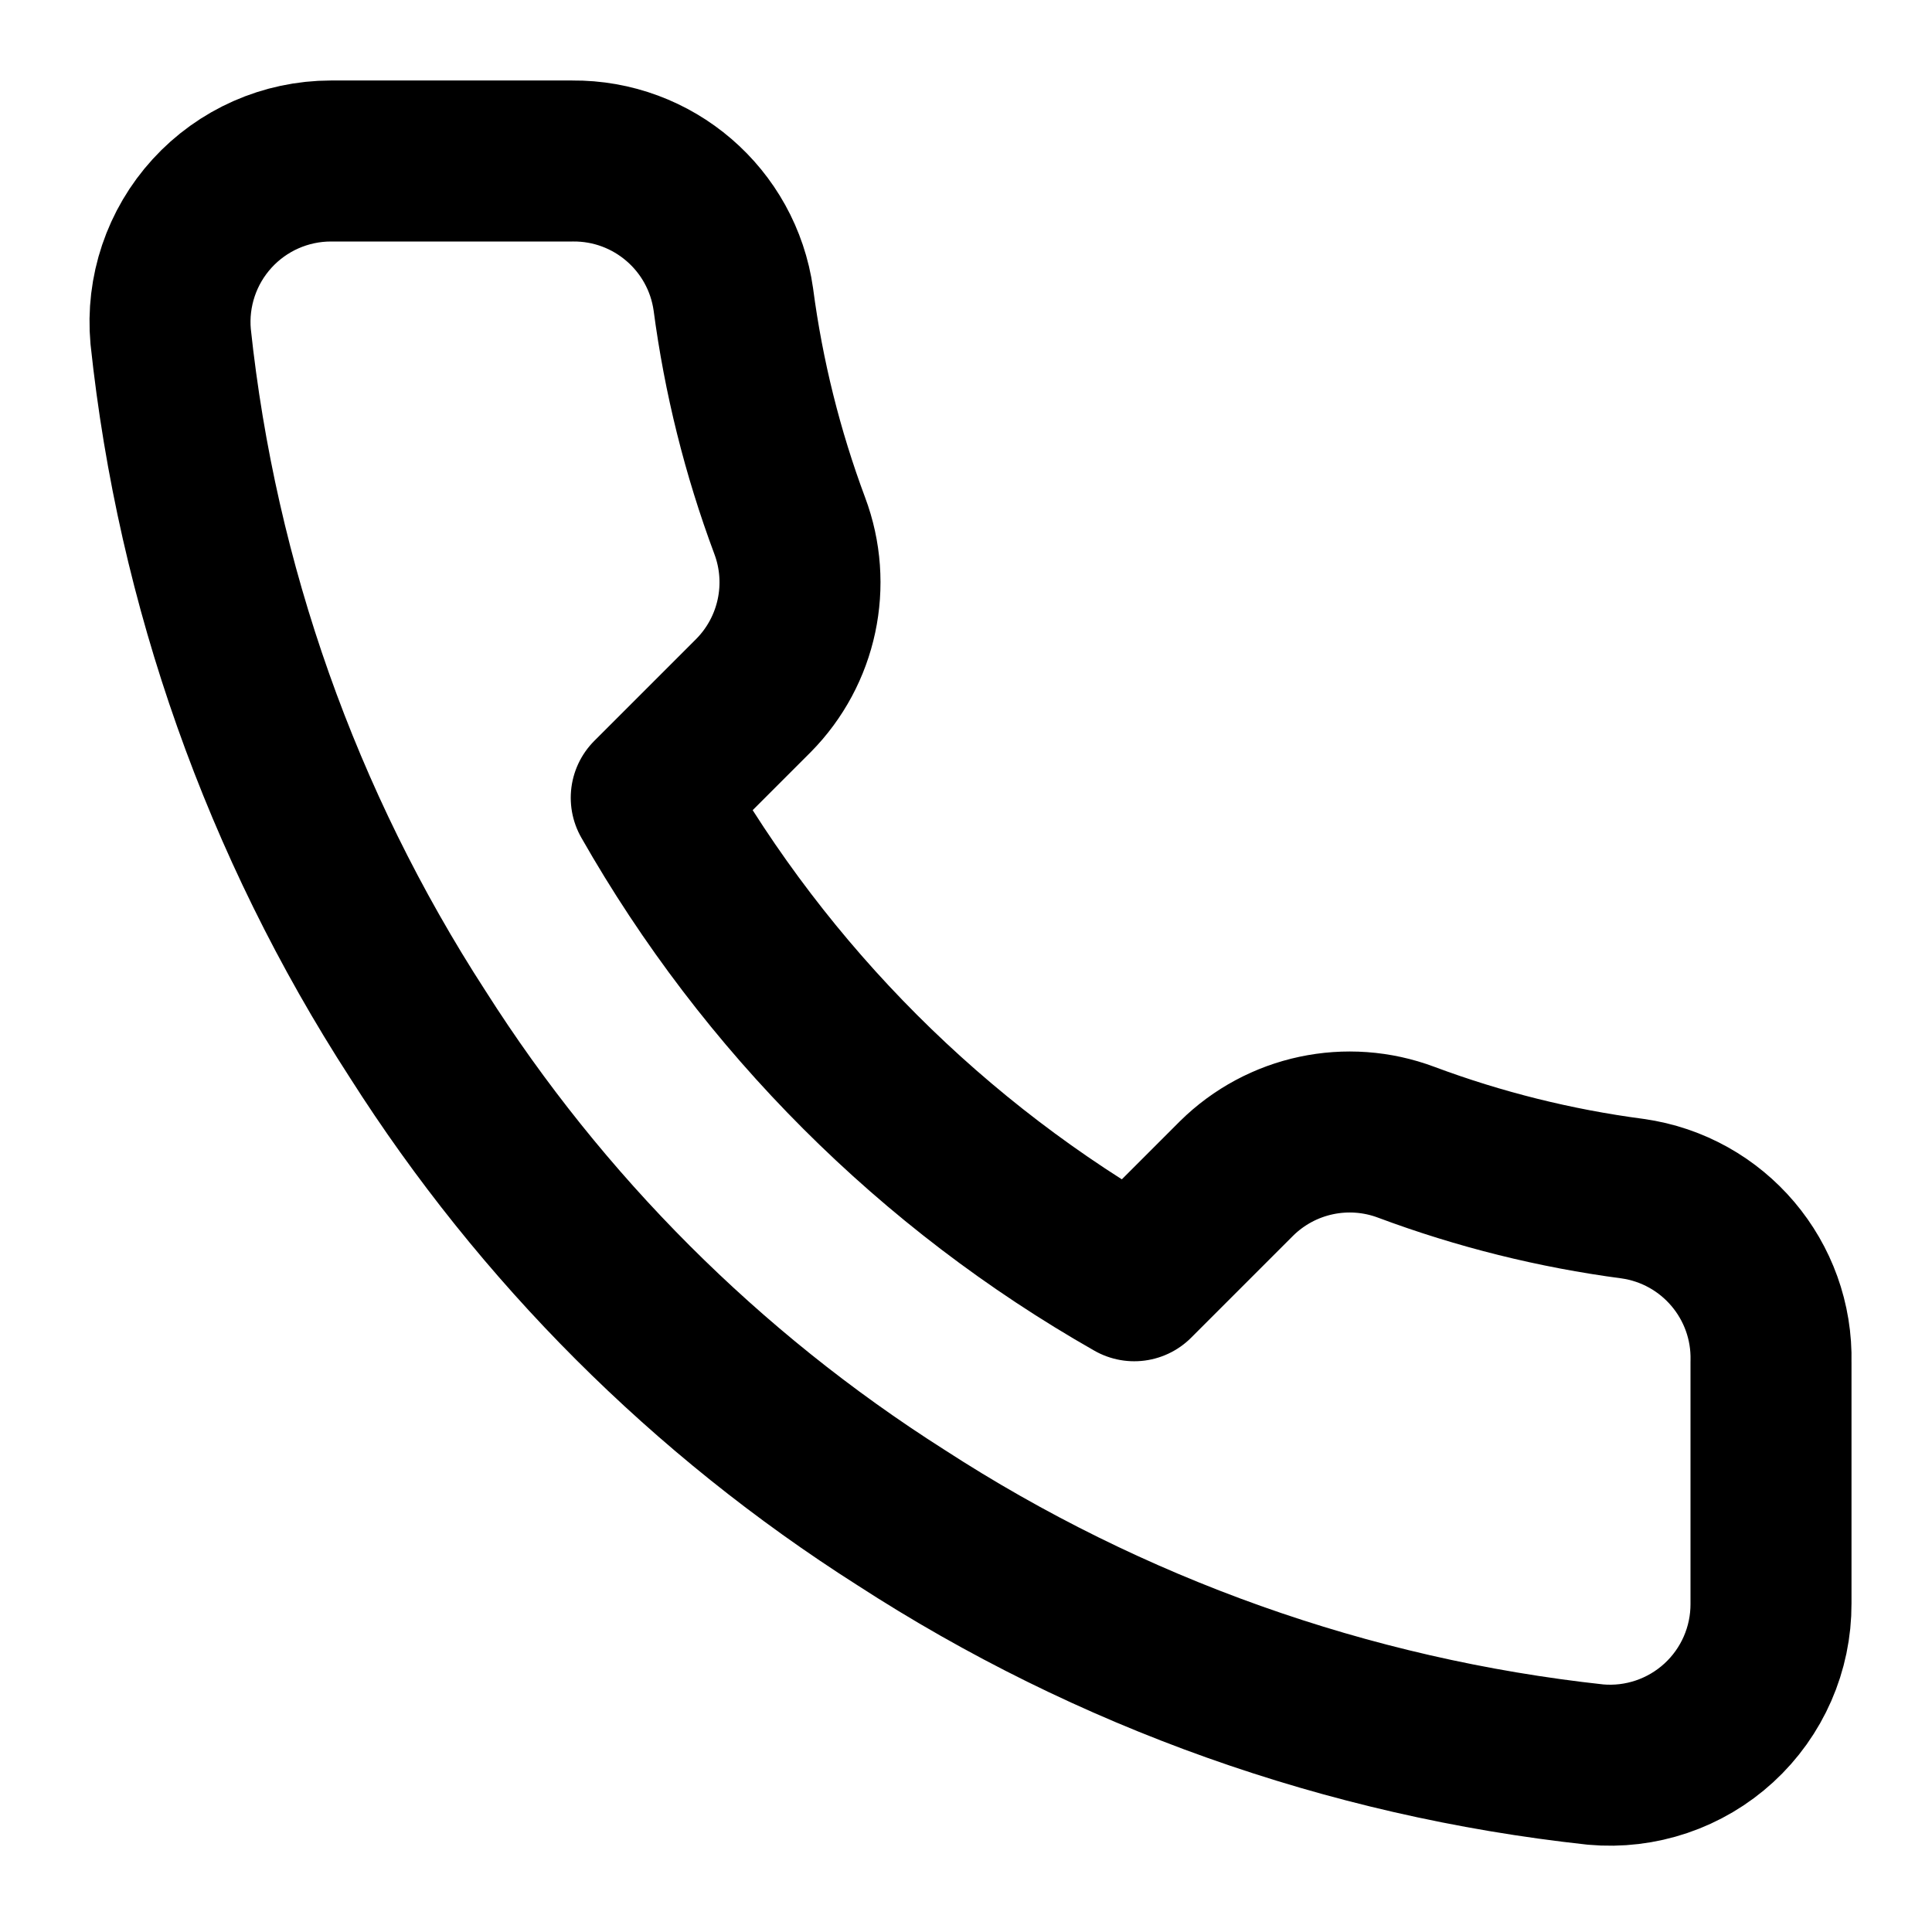
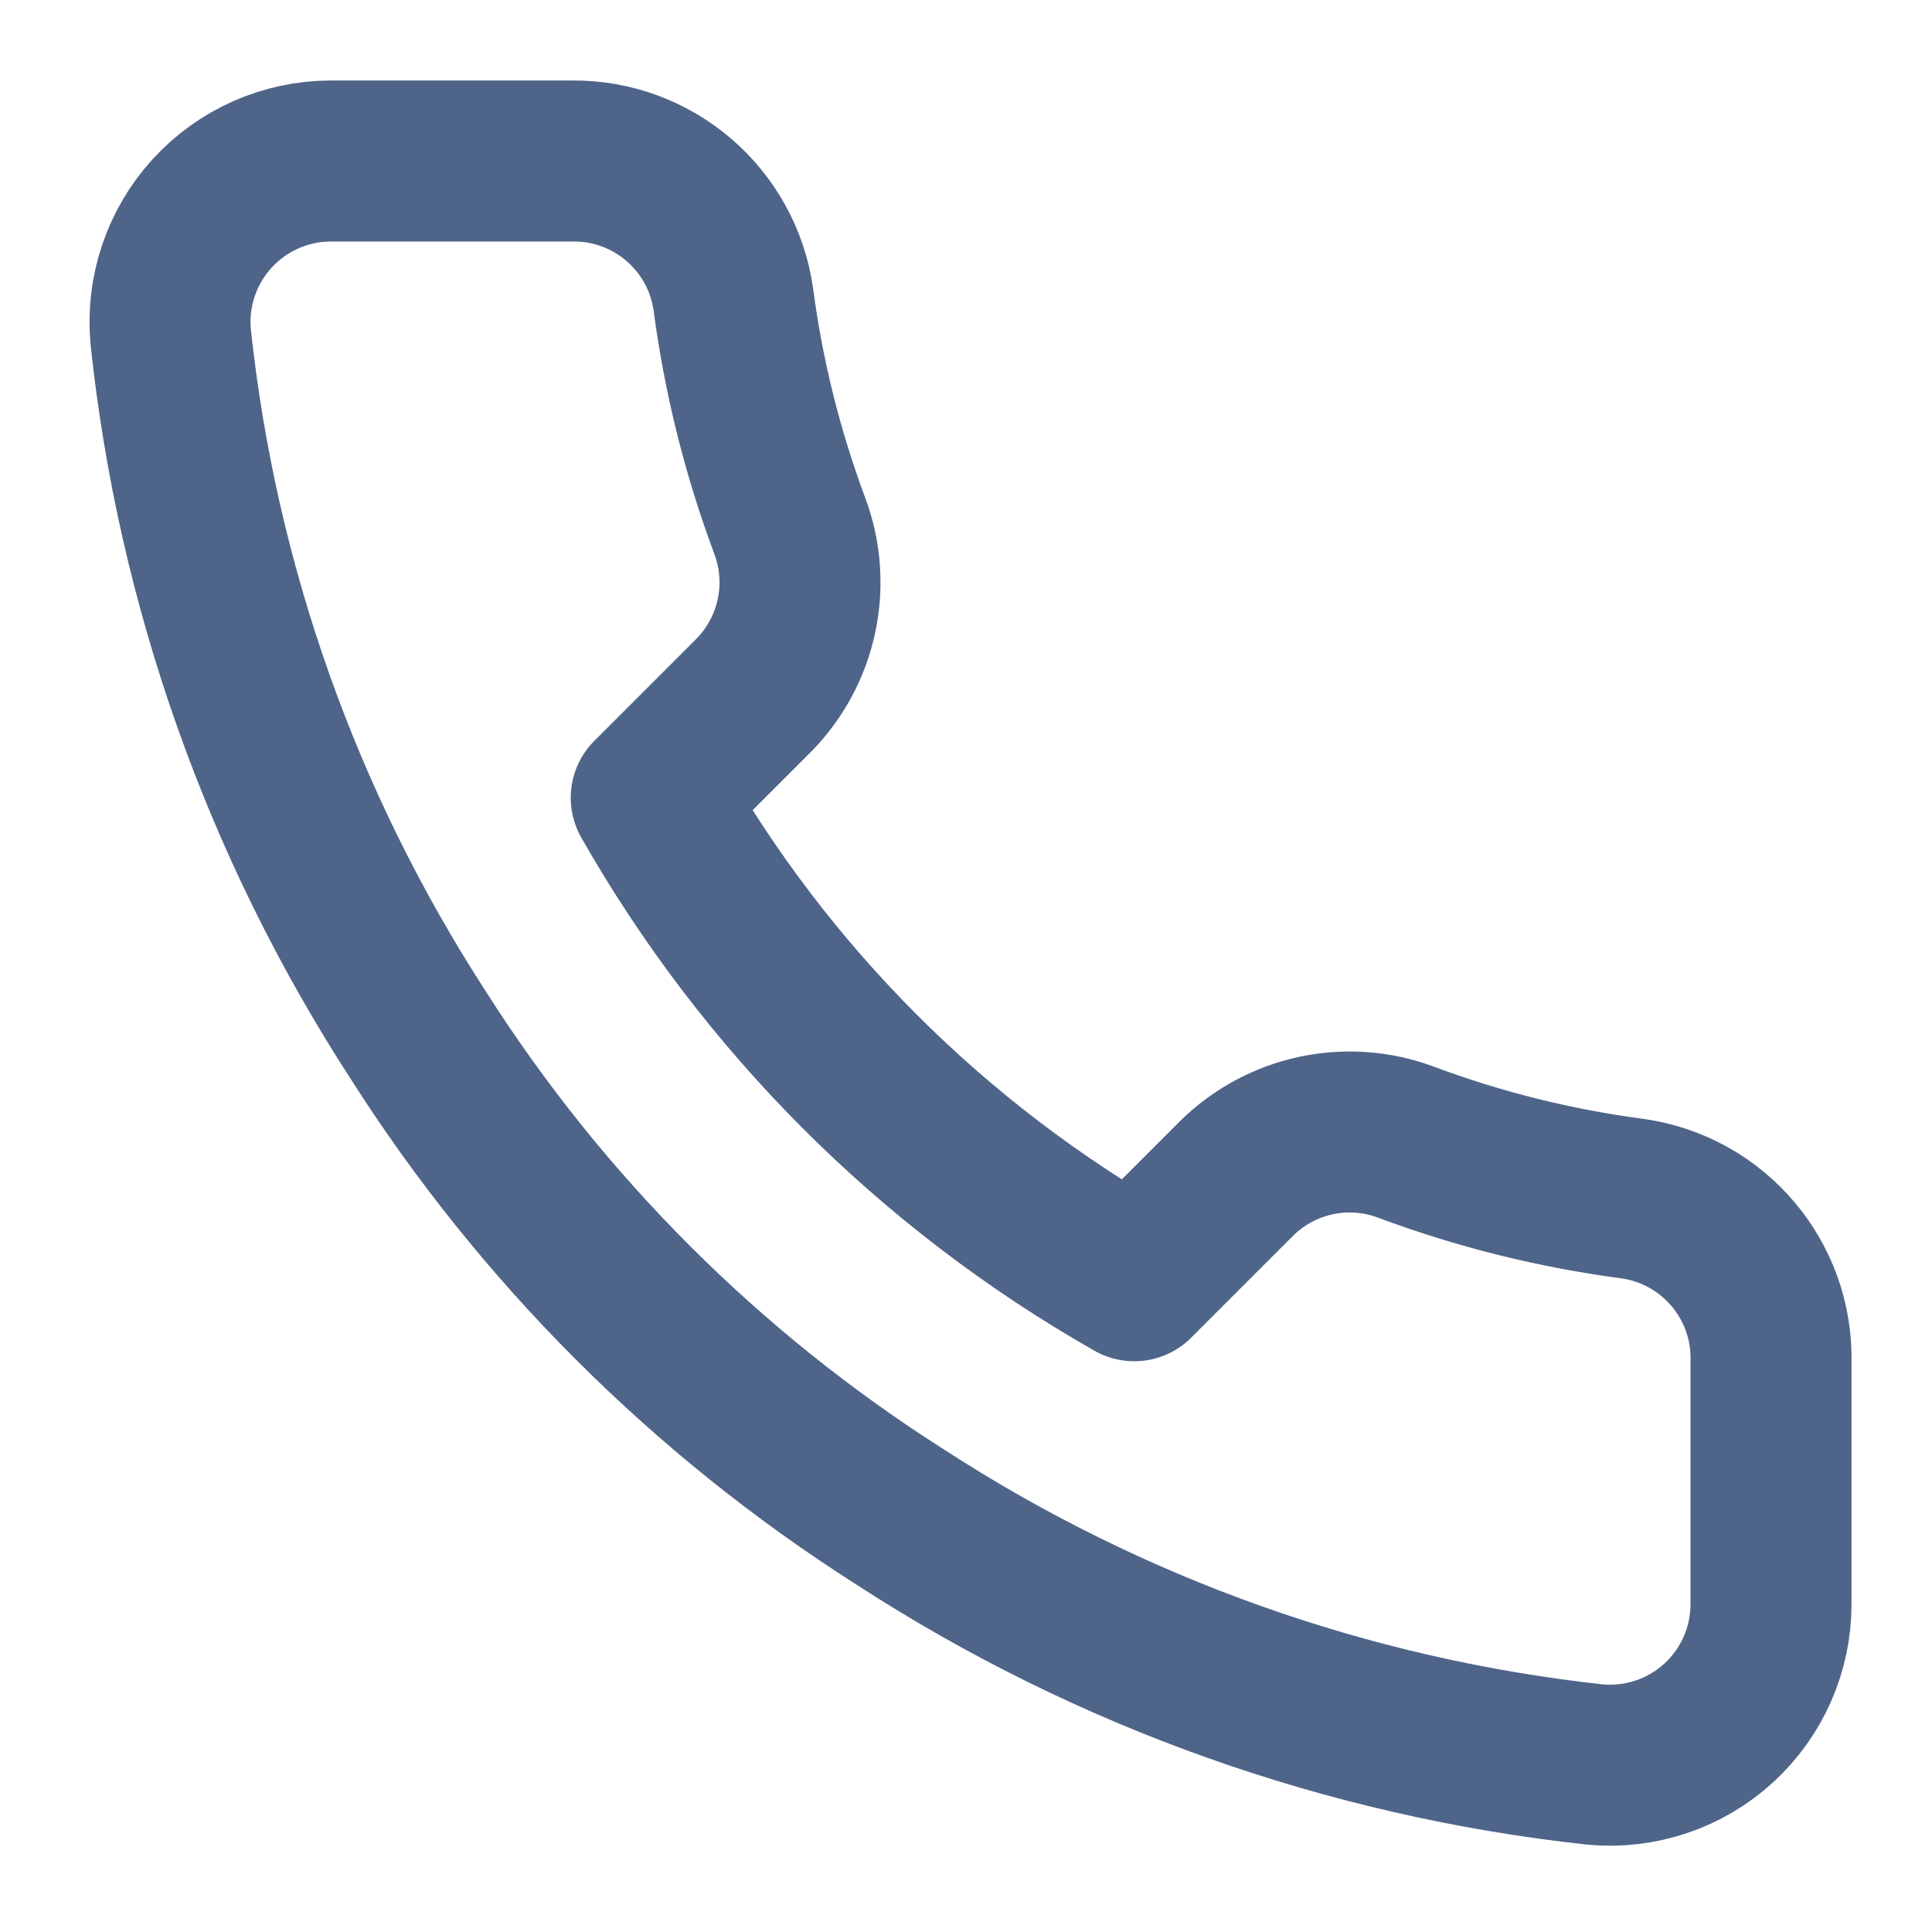
- <svg xmlns="http://www.w3.org/2000/svg" width="24" height="24" viewBox="0 0 24 24" fill="none" stroke="currentColor" stroke-width="2" stroke-linecap="round" stroke-linejoin="round" class="feather feather-phone">
+ <svg xmlns="http://www.w3.org/2000/svg" width="24" height="24" viewBox="0 0 24 24" fill="none" stroke="#4f6489" stroke-width="2" stroke-linecap="round" stroke-linejoin="round" class="feather feather-phone">
  <path d="M22 16.92v3a2 2 0 0 1-2.18 2 19.79 19.79 0 0 1-8.63-3.07 19.5 19.5 0 0 1-6-6 19.79 19.79 0 0 1-3.07-8.67A2 2 0 0 1 4.11 2h3a2 2 0 0 1 2 1.72 12.84 12.84 0 0 0 .7 2.81 2 2 0 0 1-.45 2.11L8.09 9.91a16 16 0 0 0 6 6l1.27-1.27a2 2 0 0 1 2.11-.45 12.84 12.84 0 0 0 2.81.7A2 2 0 0 1 22 16.92z" />
</svg>
